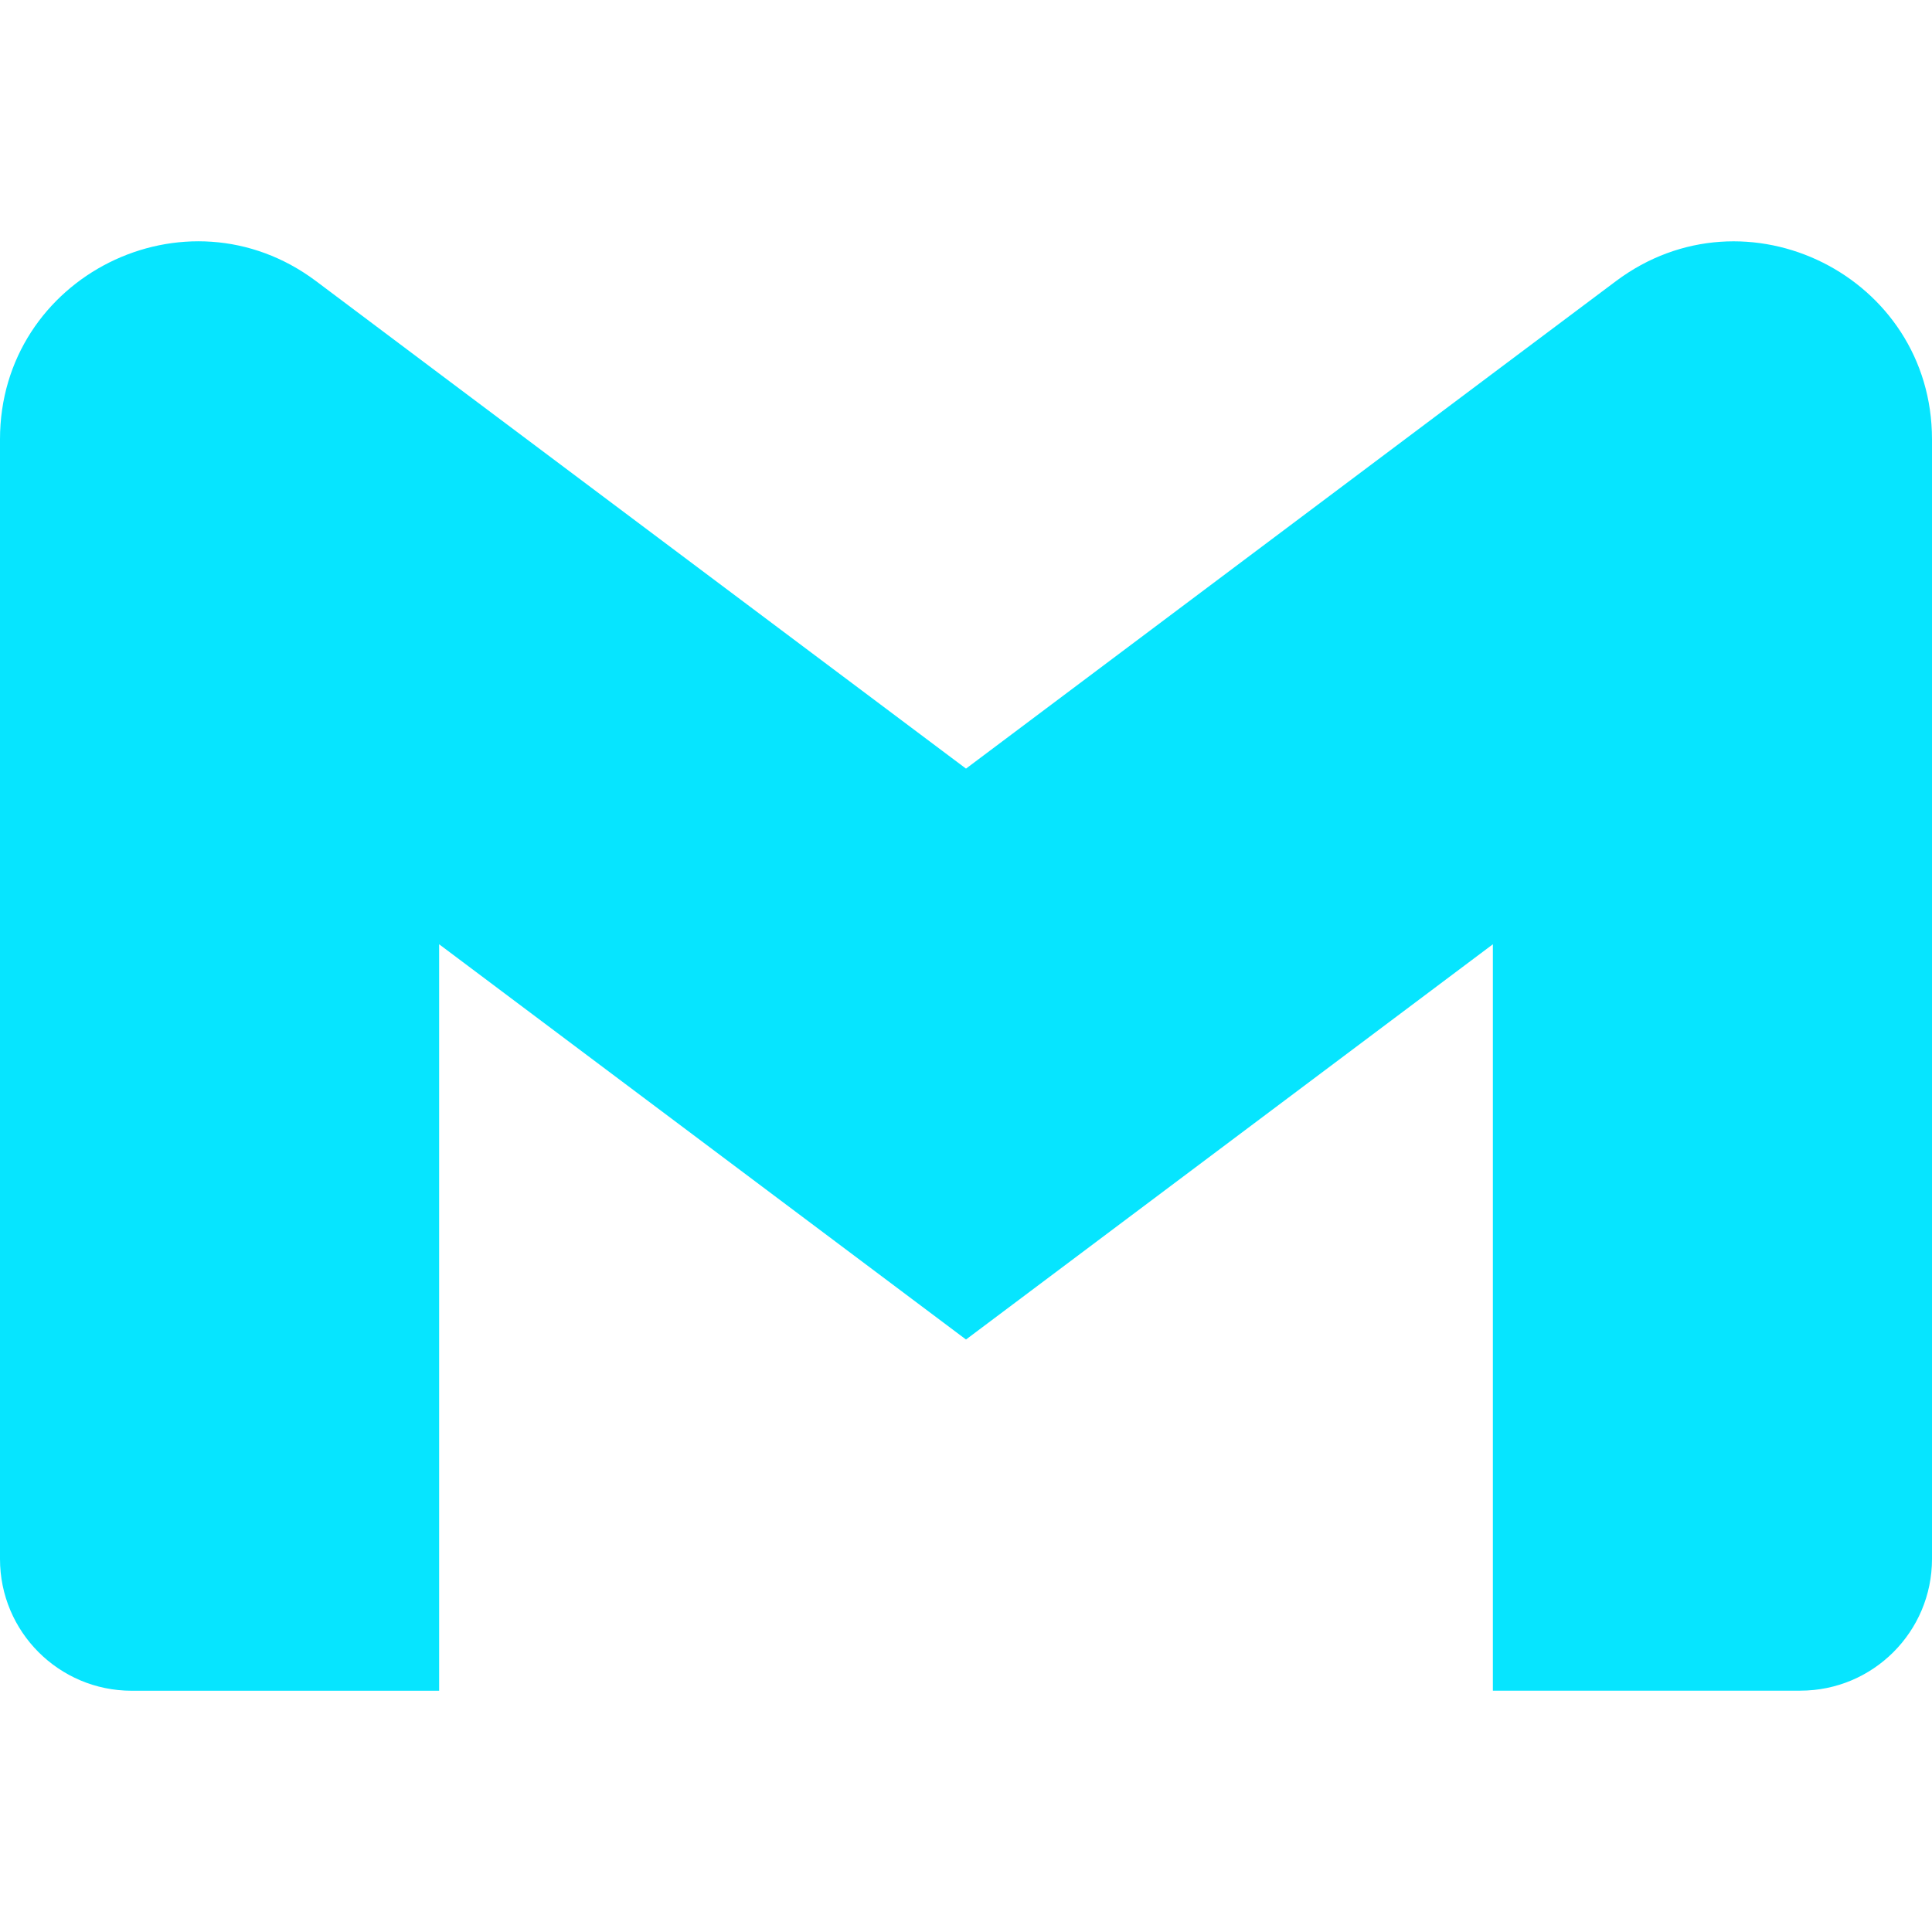
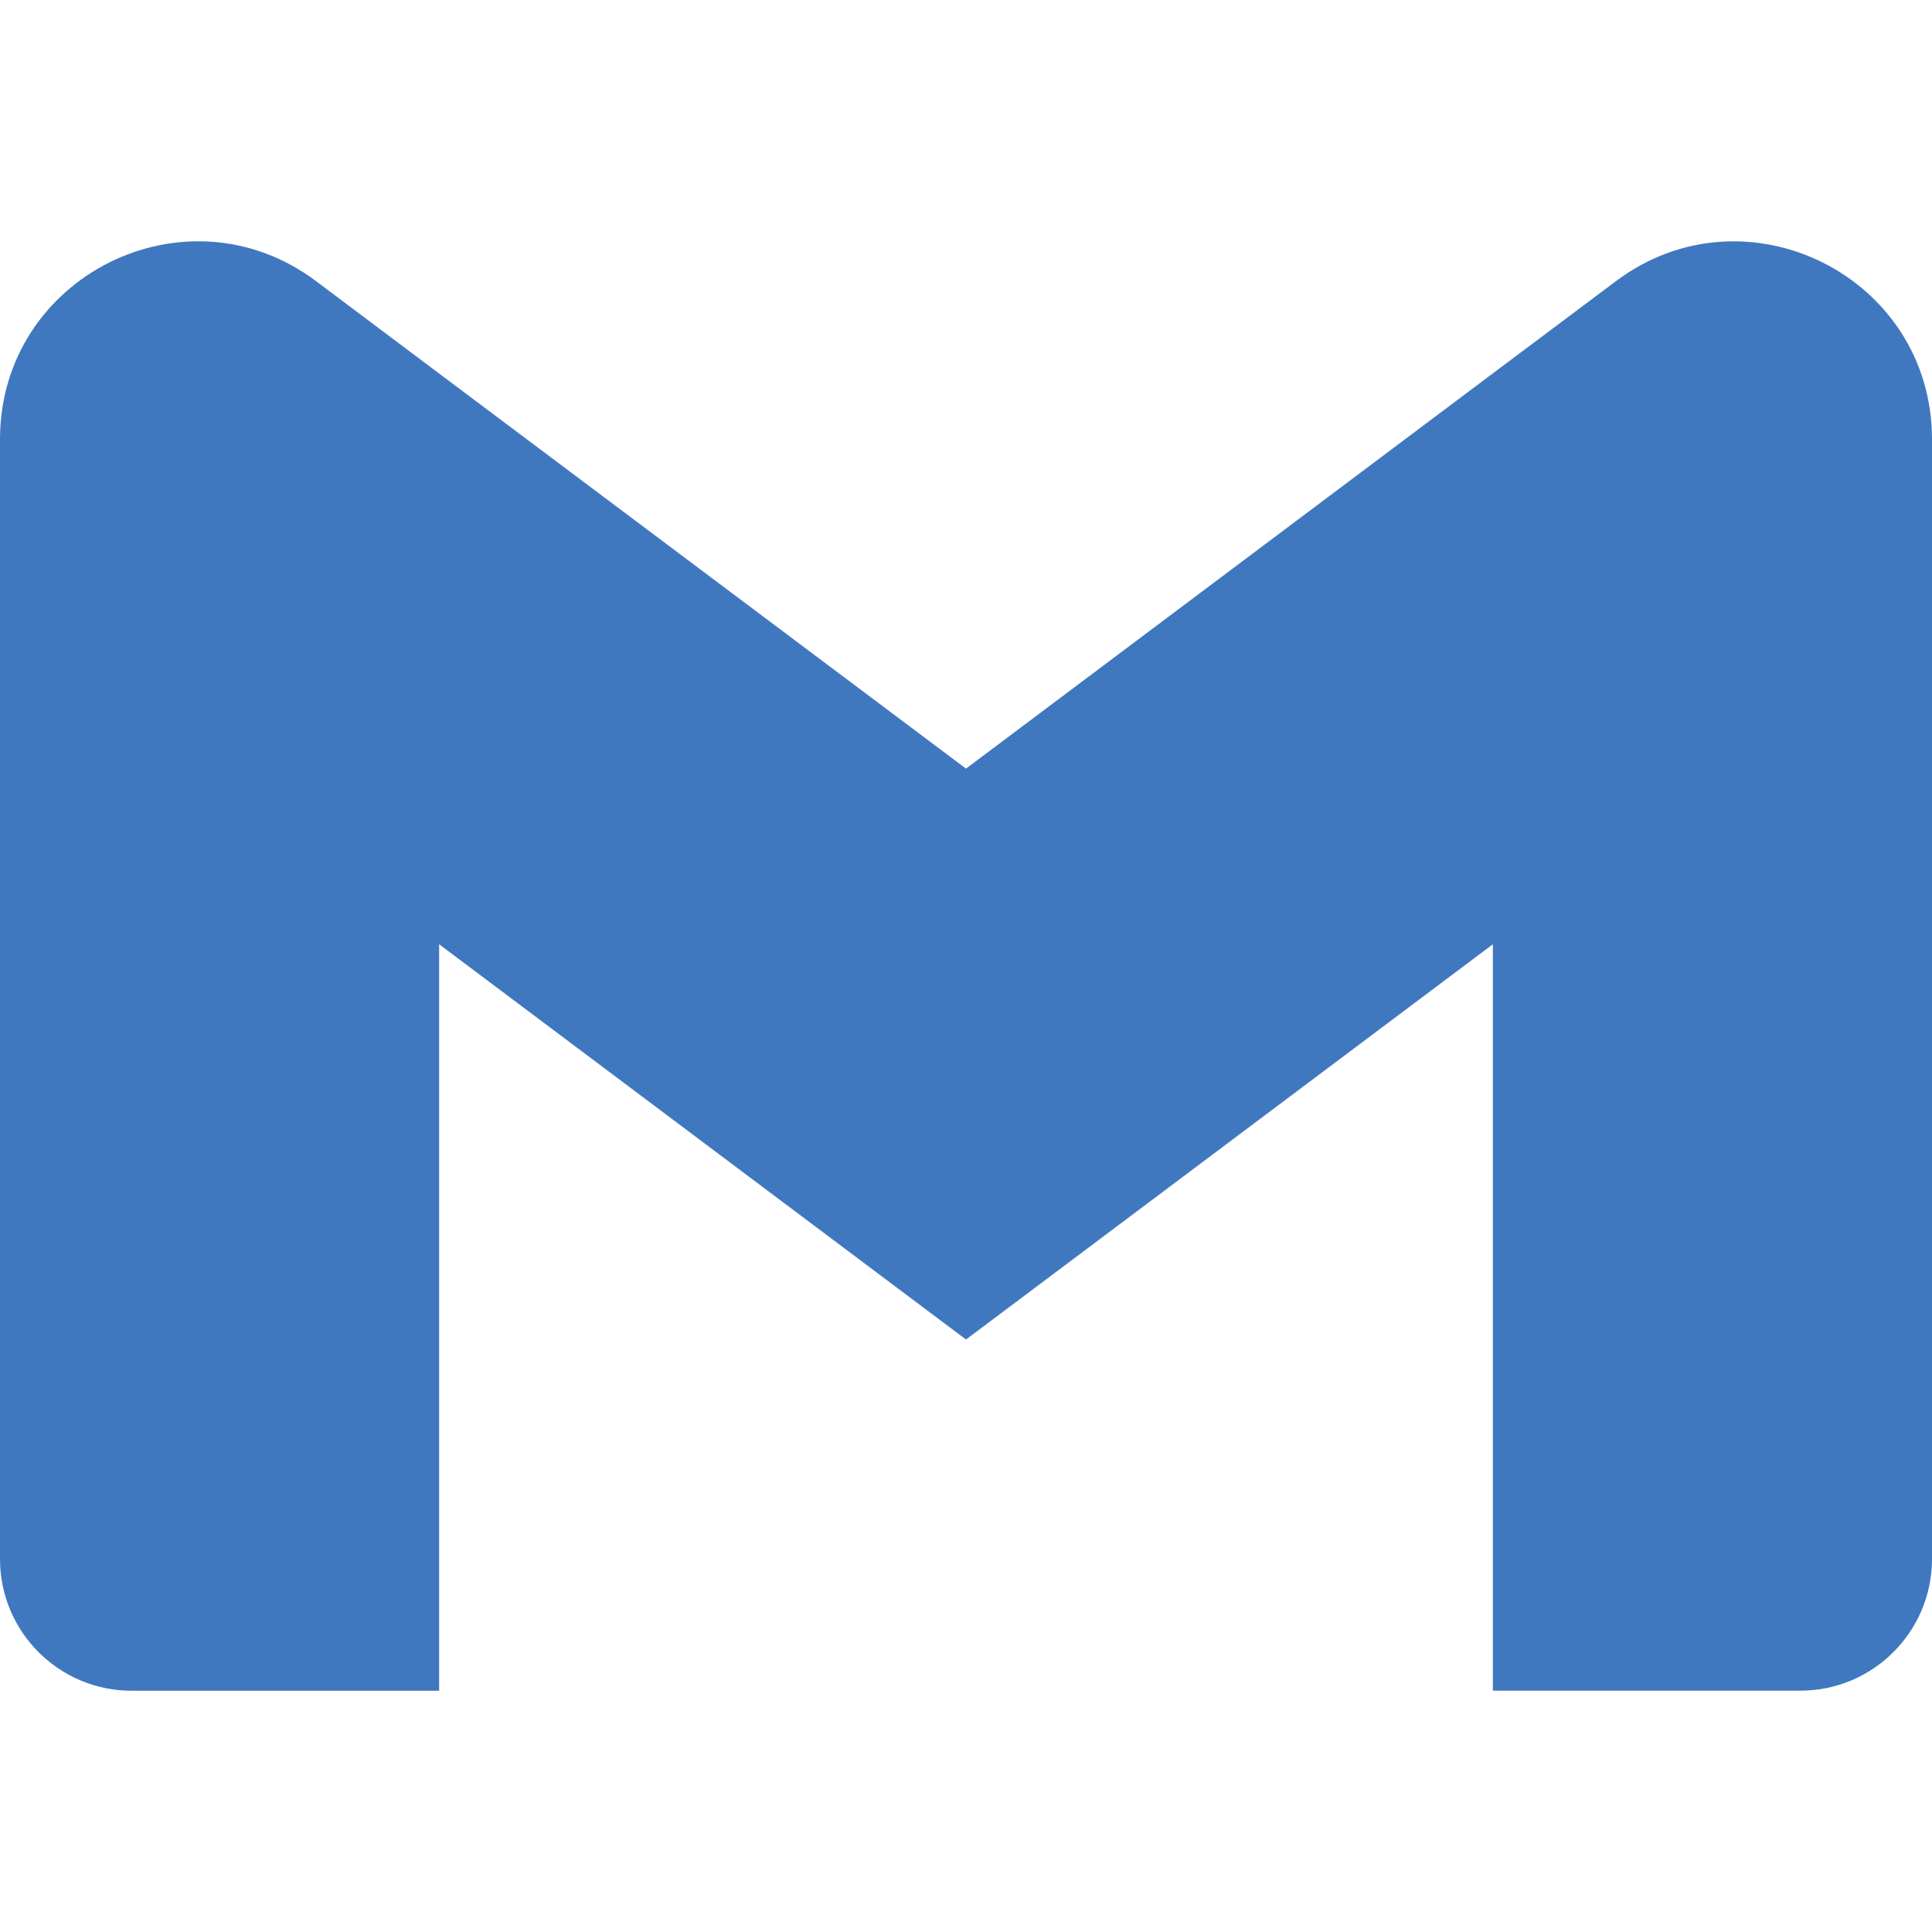
<svg xmlns="http://www.w3.org/2000/svg" role="img" viewBox="0 0 24 24">
-   <path fill="#06E5FF" d="M24 5.457v13.909c0 .904-.732 1.636-1.636 1.636h-3.819V11.73L12 16.64l-6.545-4.91v9.273H1.636A1.636 1.636 0 0 1 0 19.366V5.457c0-2.023 2.309-3.178 3.927-1.964L5.455 4.64 12 9.548l6.545-4.91 1.528-1.145C21.69 2.28 24 3.434 24 5.457z" />
+   <path fill="#4078c0" d="M24 5.457v13.909c0 .904-.732 1.636-1.636 1.636h-3.819V11.73L12 16.64l-6.545-4.91v9.273H1.636A1.636 1.636 0 0 1 0 19.366V5.457c0-2.023 2.309-3.178 3.927-1.964L5.455 4.64 12 9.548l6.545-4.91 1.528-1.145C21.69 2.28 24 3.434 24 5.457z" />
</svg>
